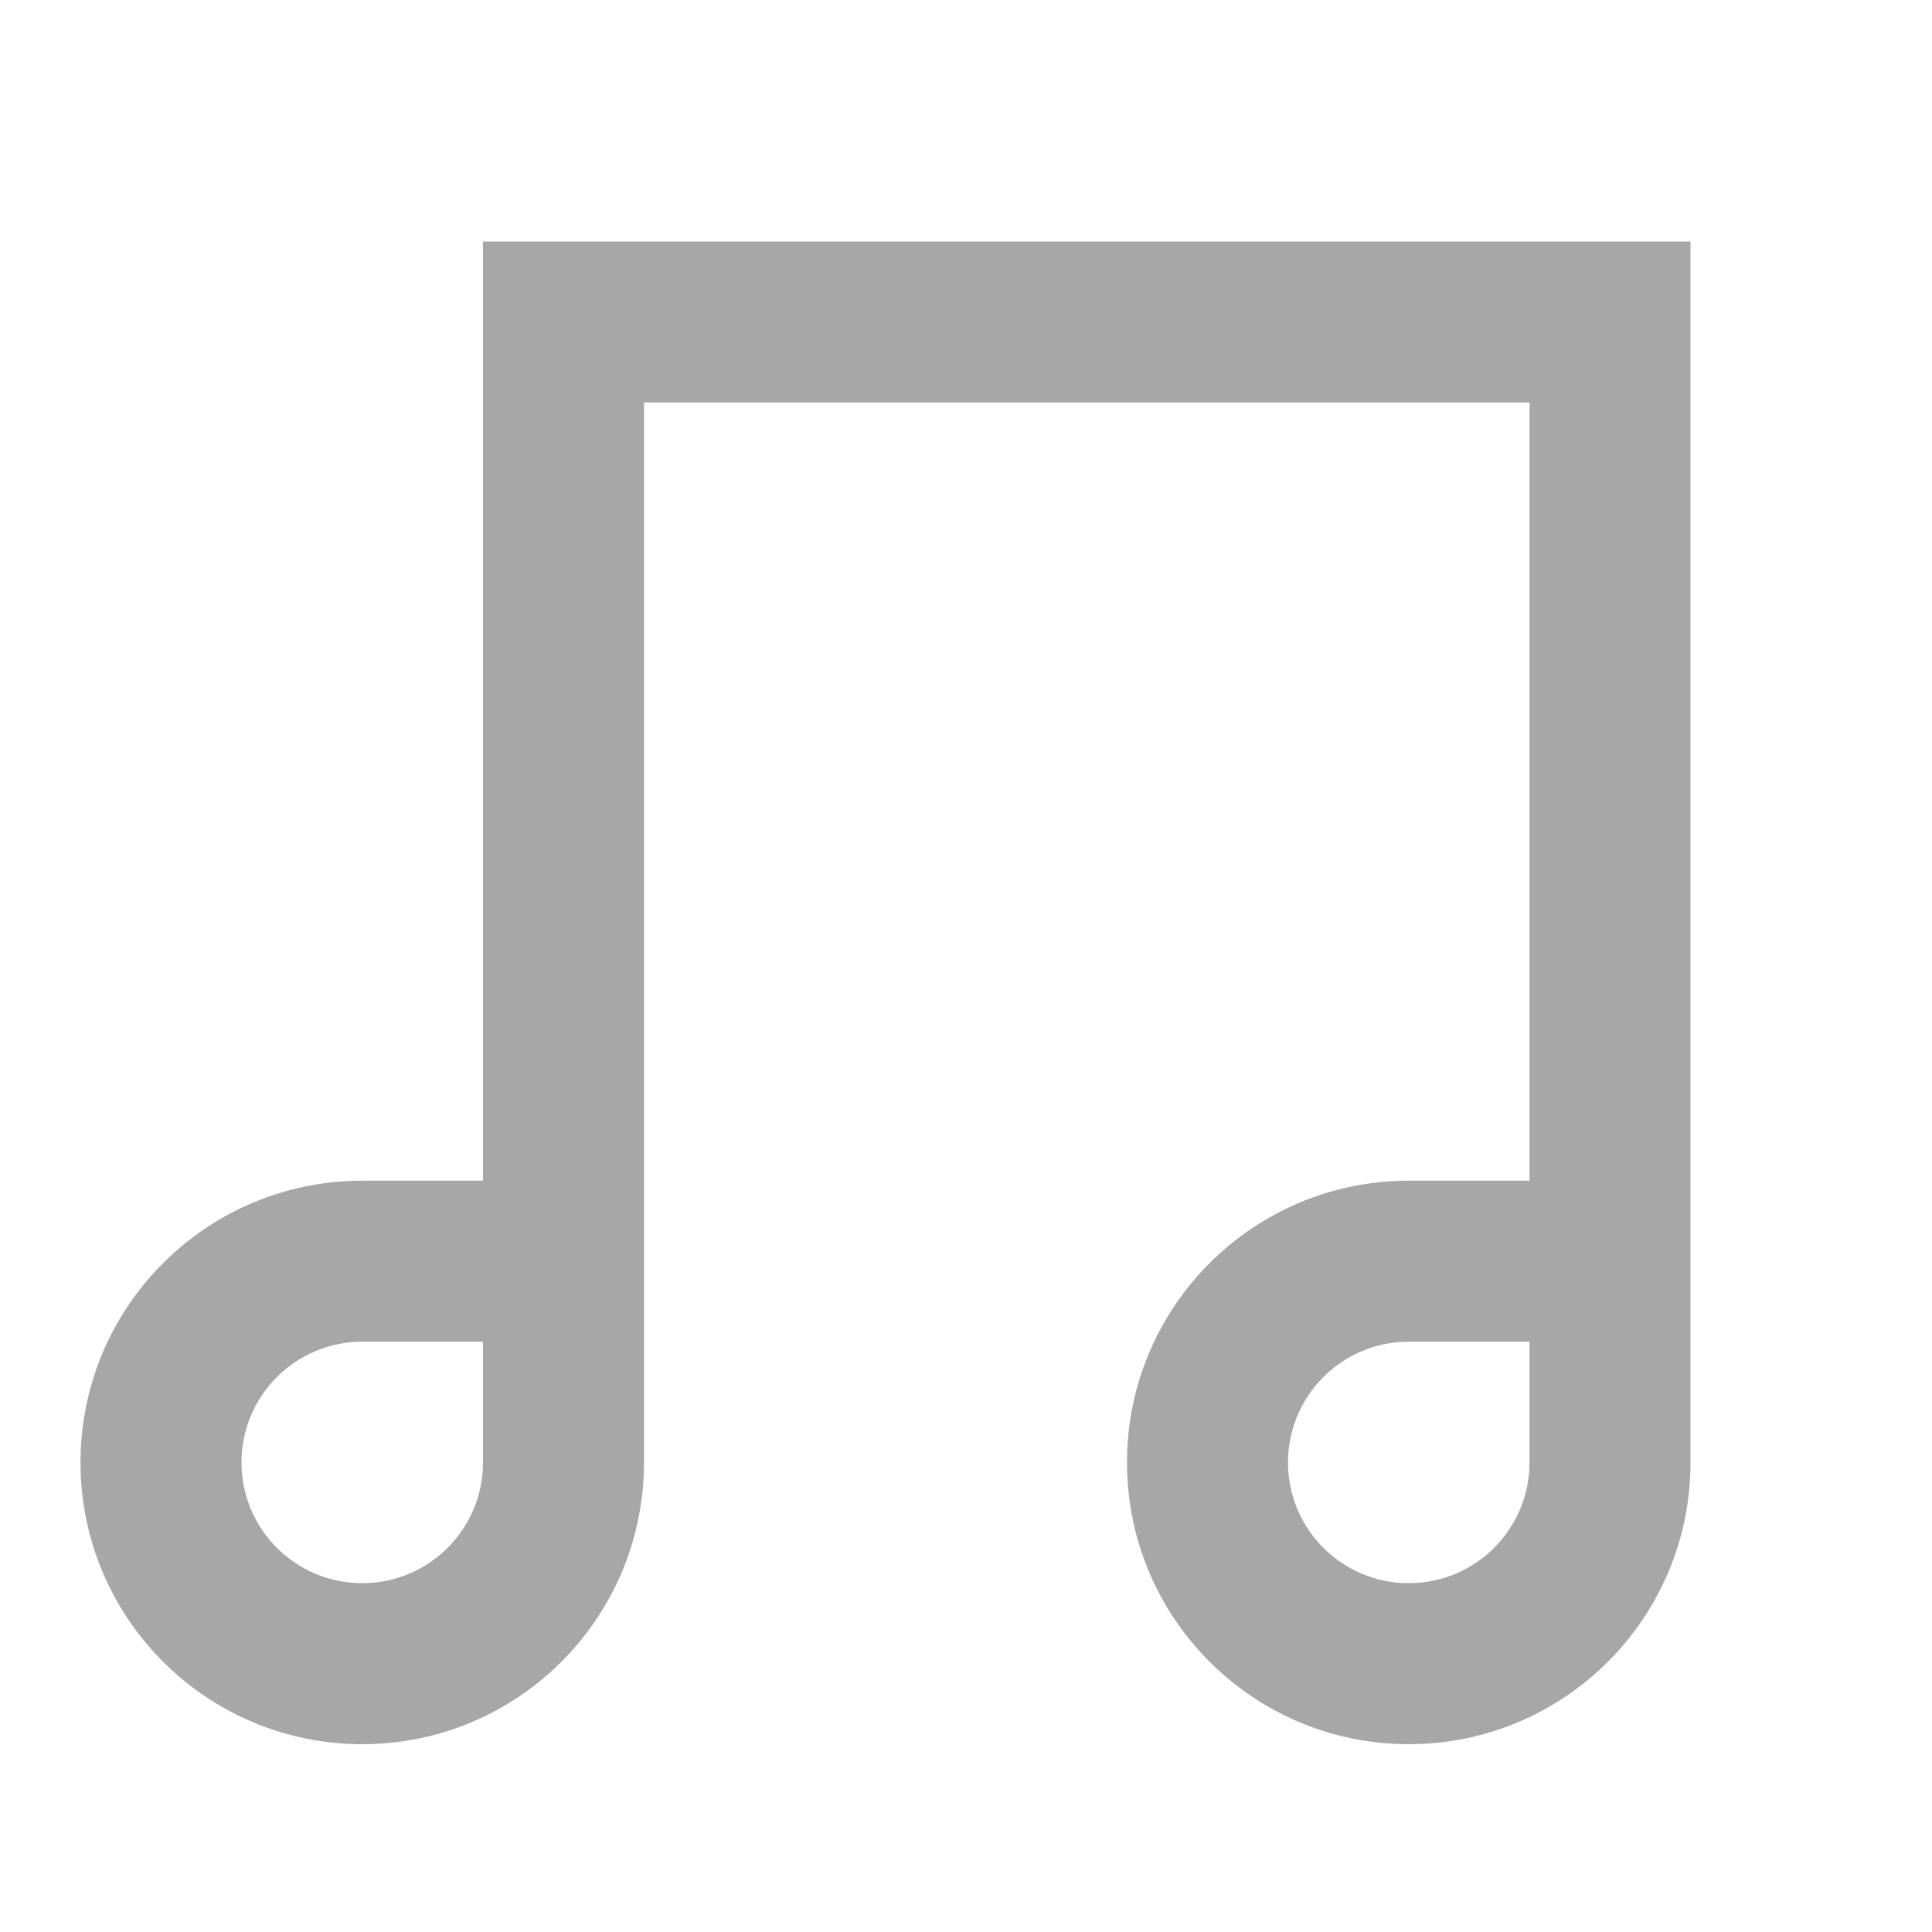
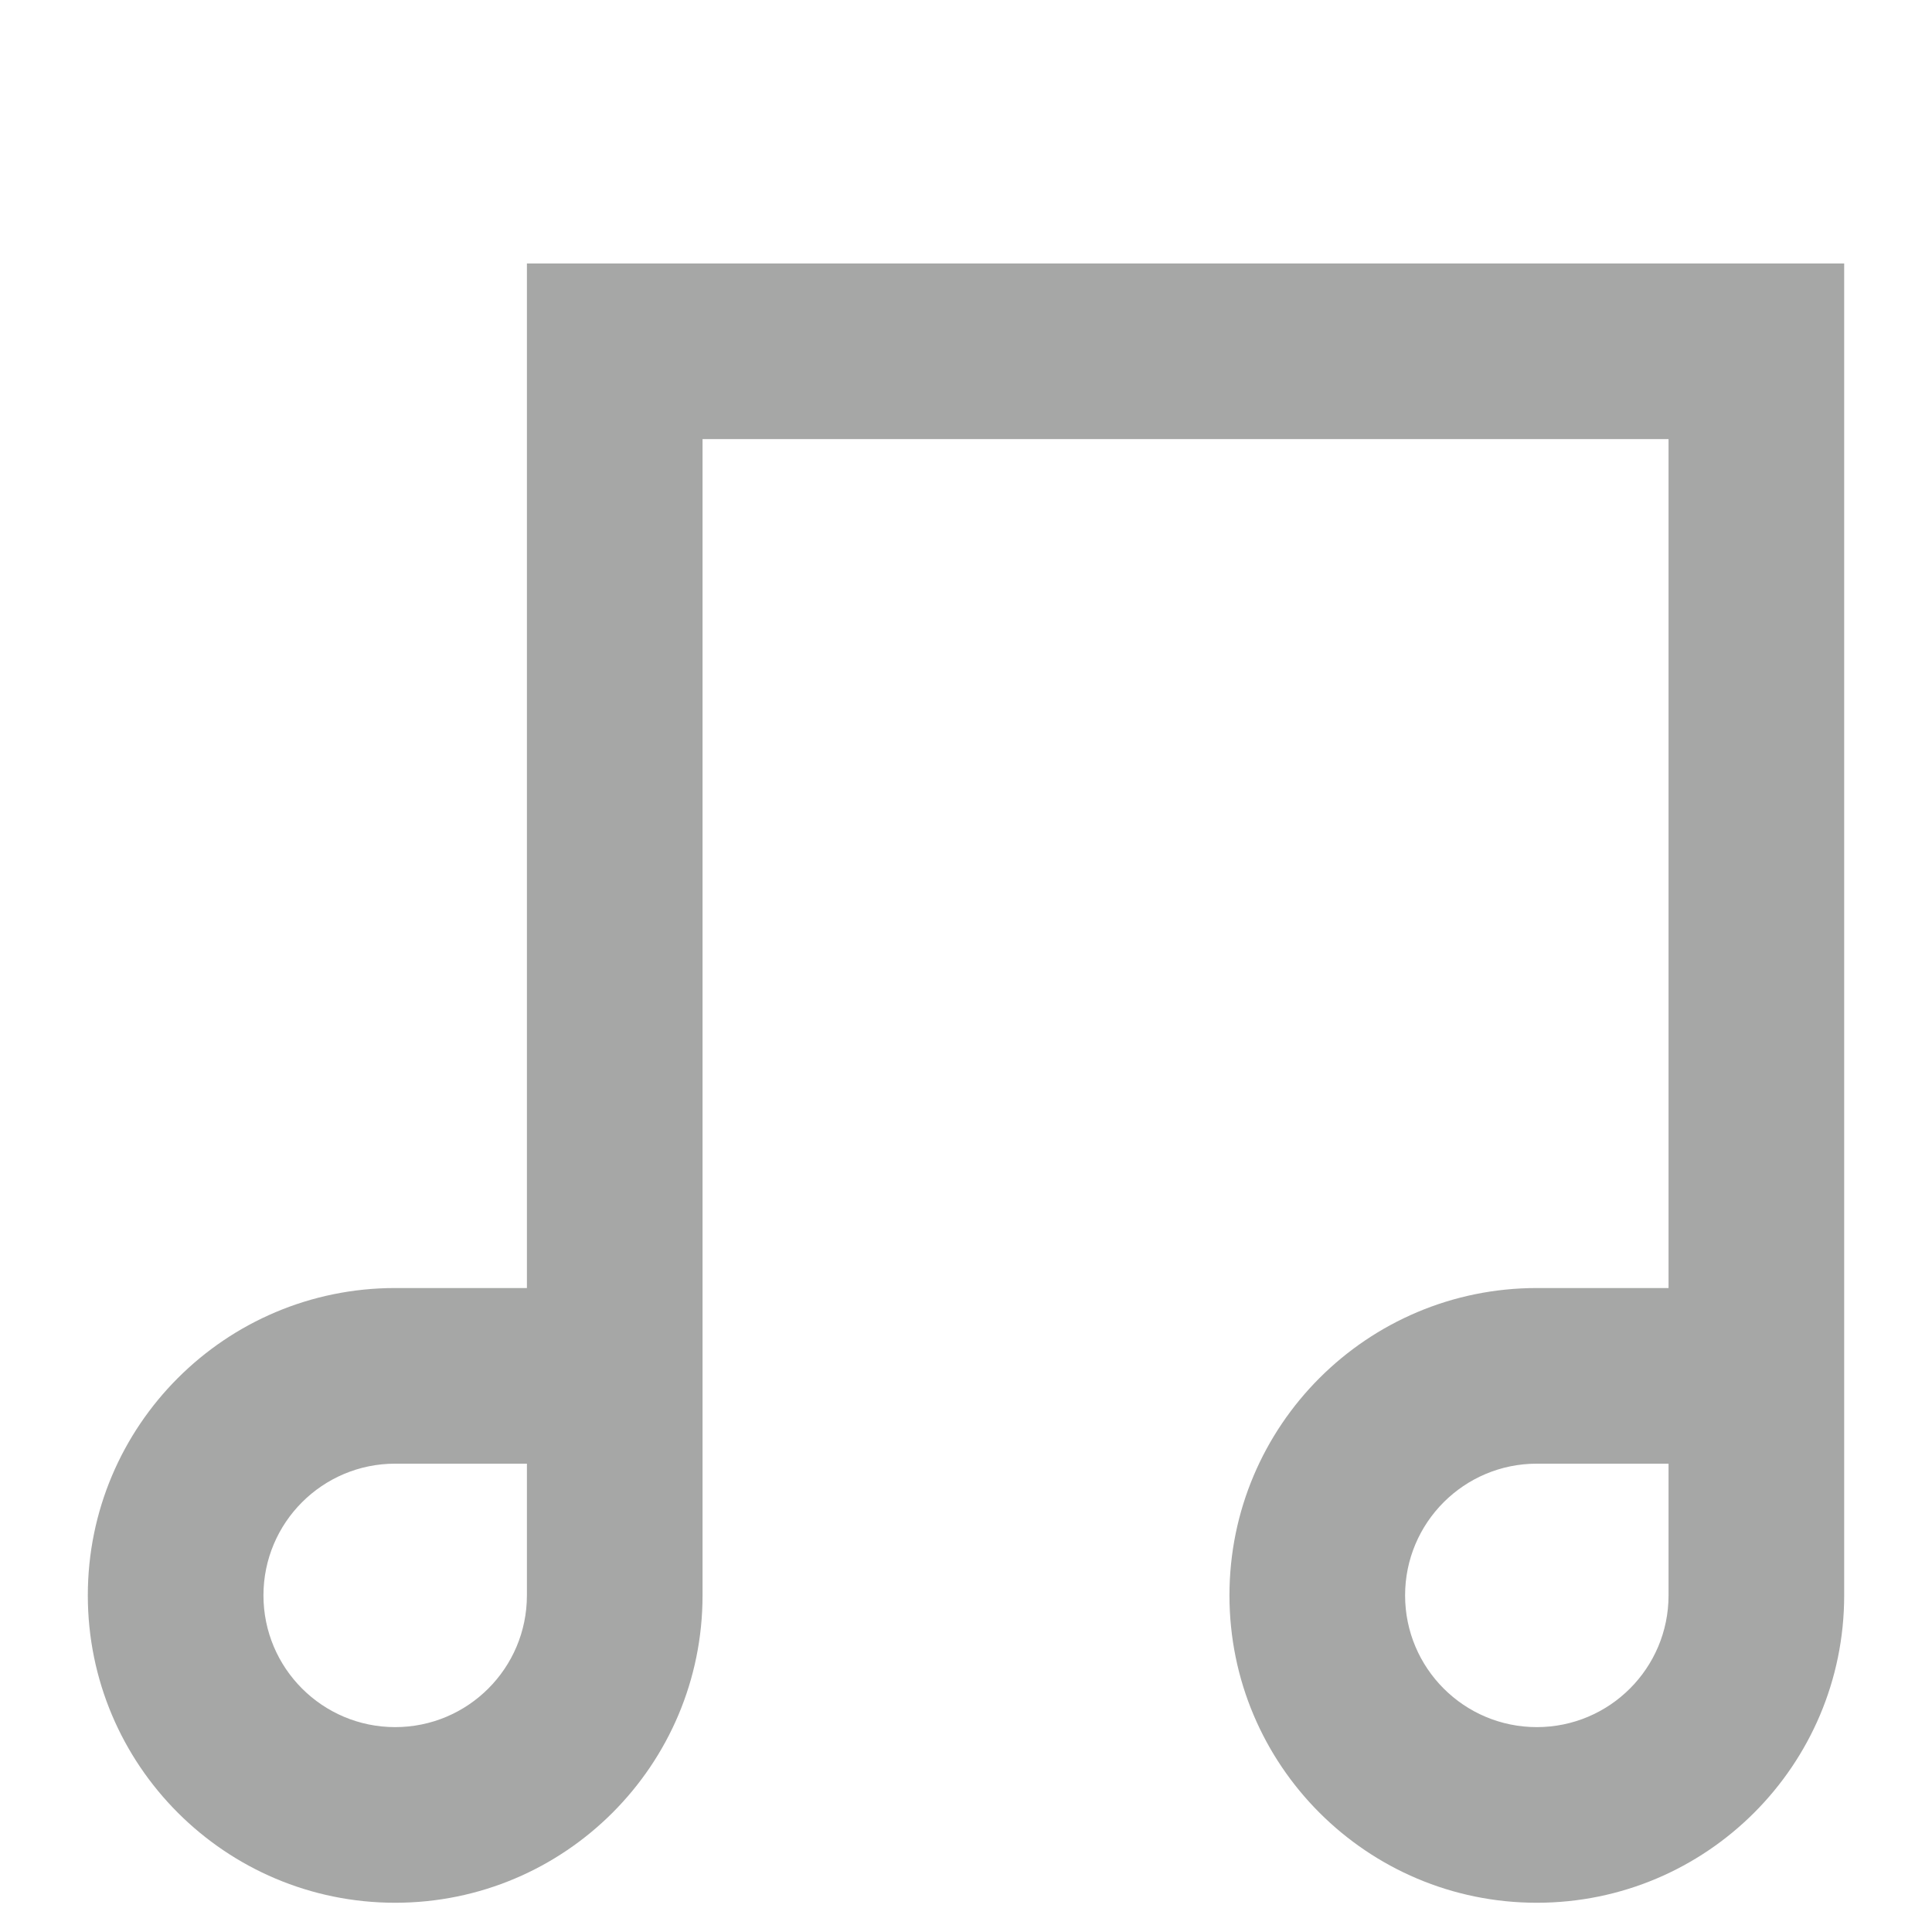
- <svg xmlns="http://www.w3.org/2000/svg" data-encore-id="icon" role="img" aria-hidden="true" data-testid="playlist" style="fill: #a6a7a6;" viewBox="0 0 24 24">
+ <svg xmlns="http://www.w3.org/2000/svg" data-encore-id="icon" role="img" aria-hidden="true" data-testid="playlist" style="fill: #a6a7a6;" viewBox="0 0 22 22">
  <path d="M6 3h15v15.167a3.5 3.5 0 1 1-3.5-3.5H19V5H8v13.167a3.5 3.5 0 1 1-3.5-3.5H6V3zm0 13.667H4.5a1.5 1.5 0 1 0 1.5 1.5v-1.5zm13 0h-1.5a1.5 1.5 0 1 0 1.5 1.5v-1.5z" />
</svg>
